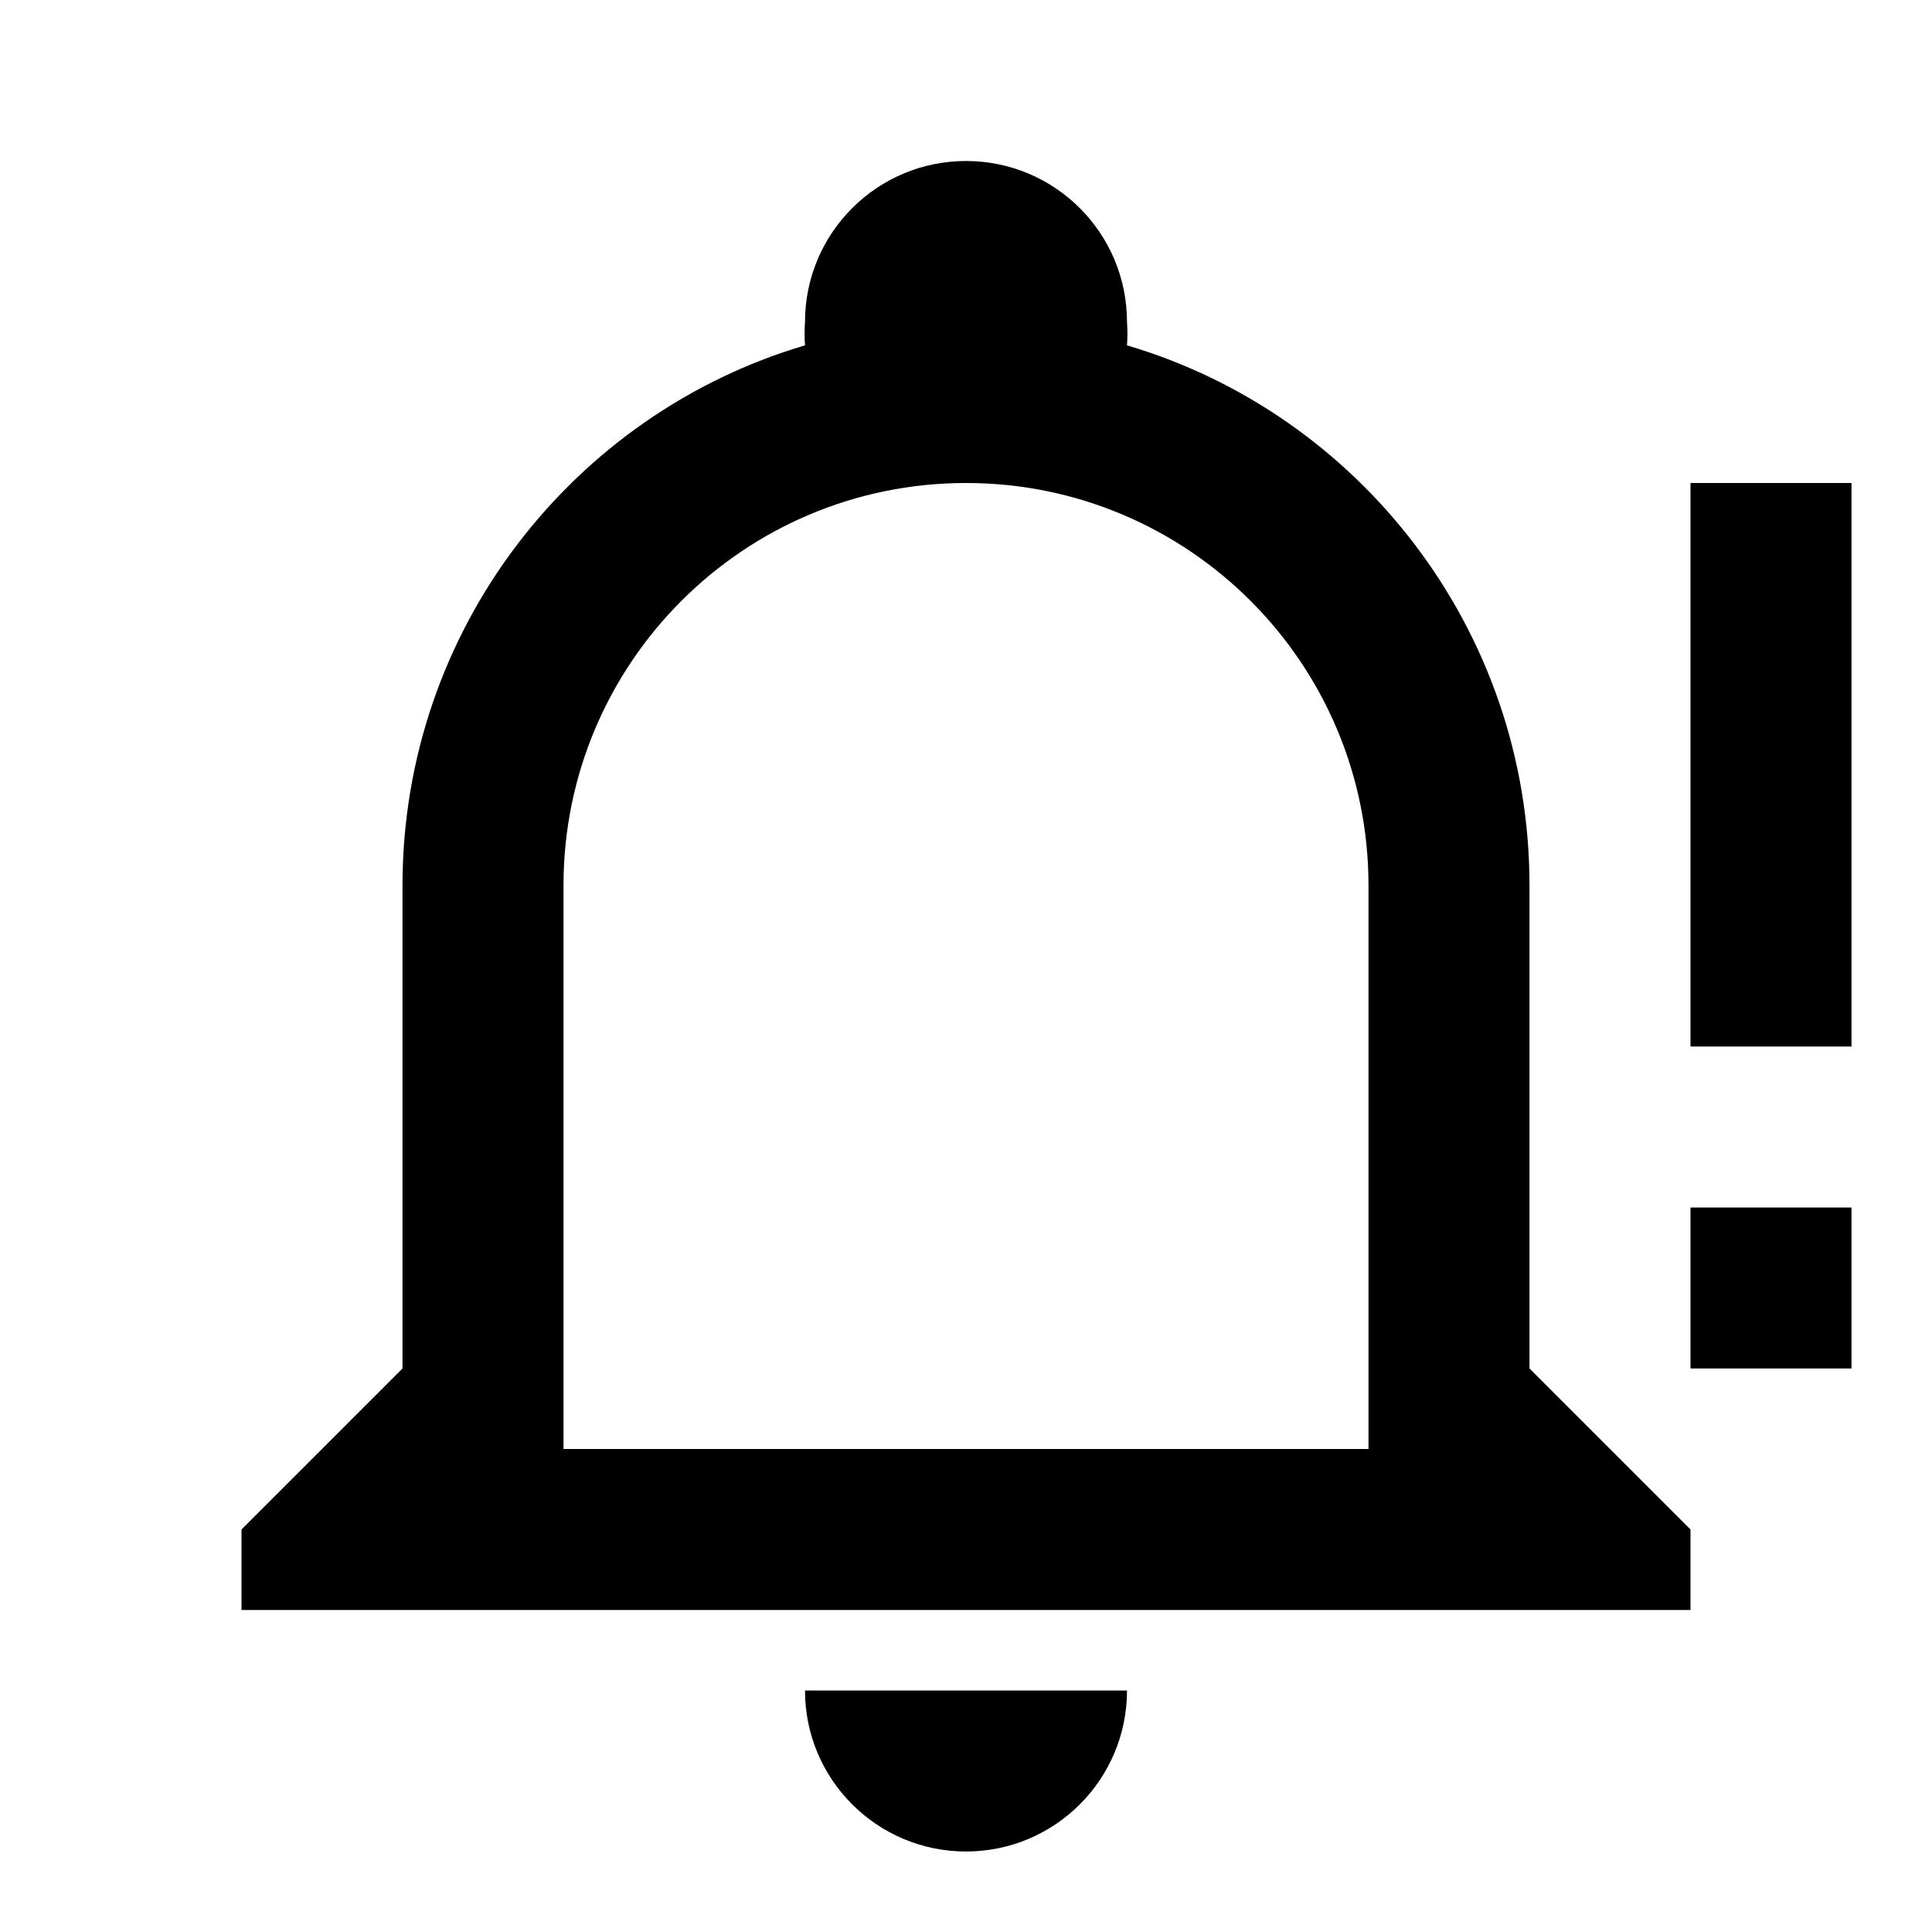
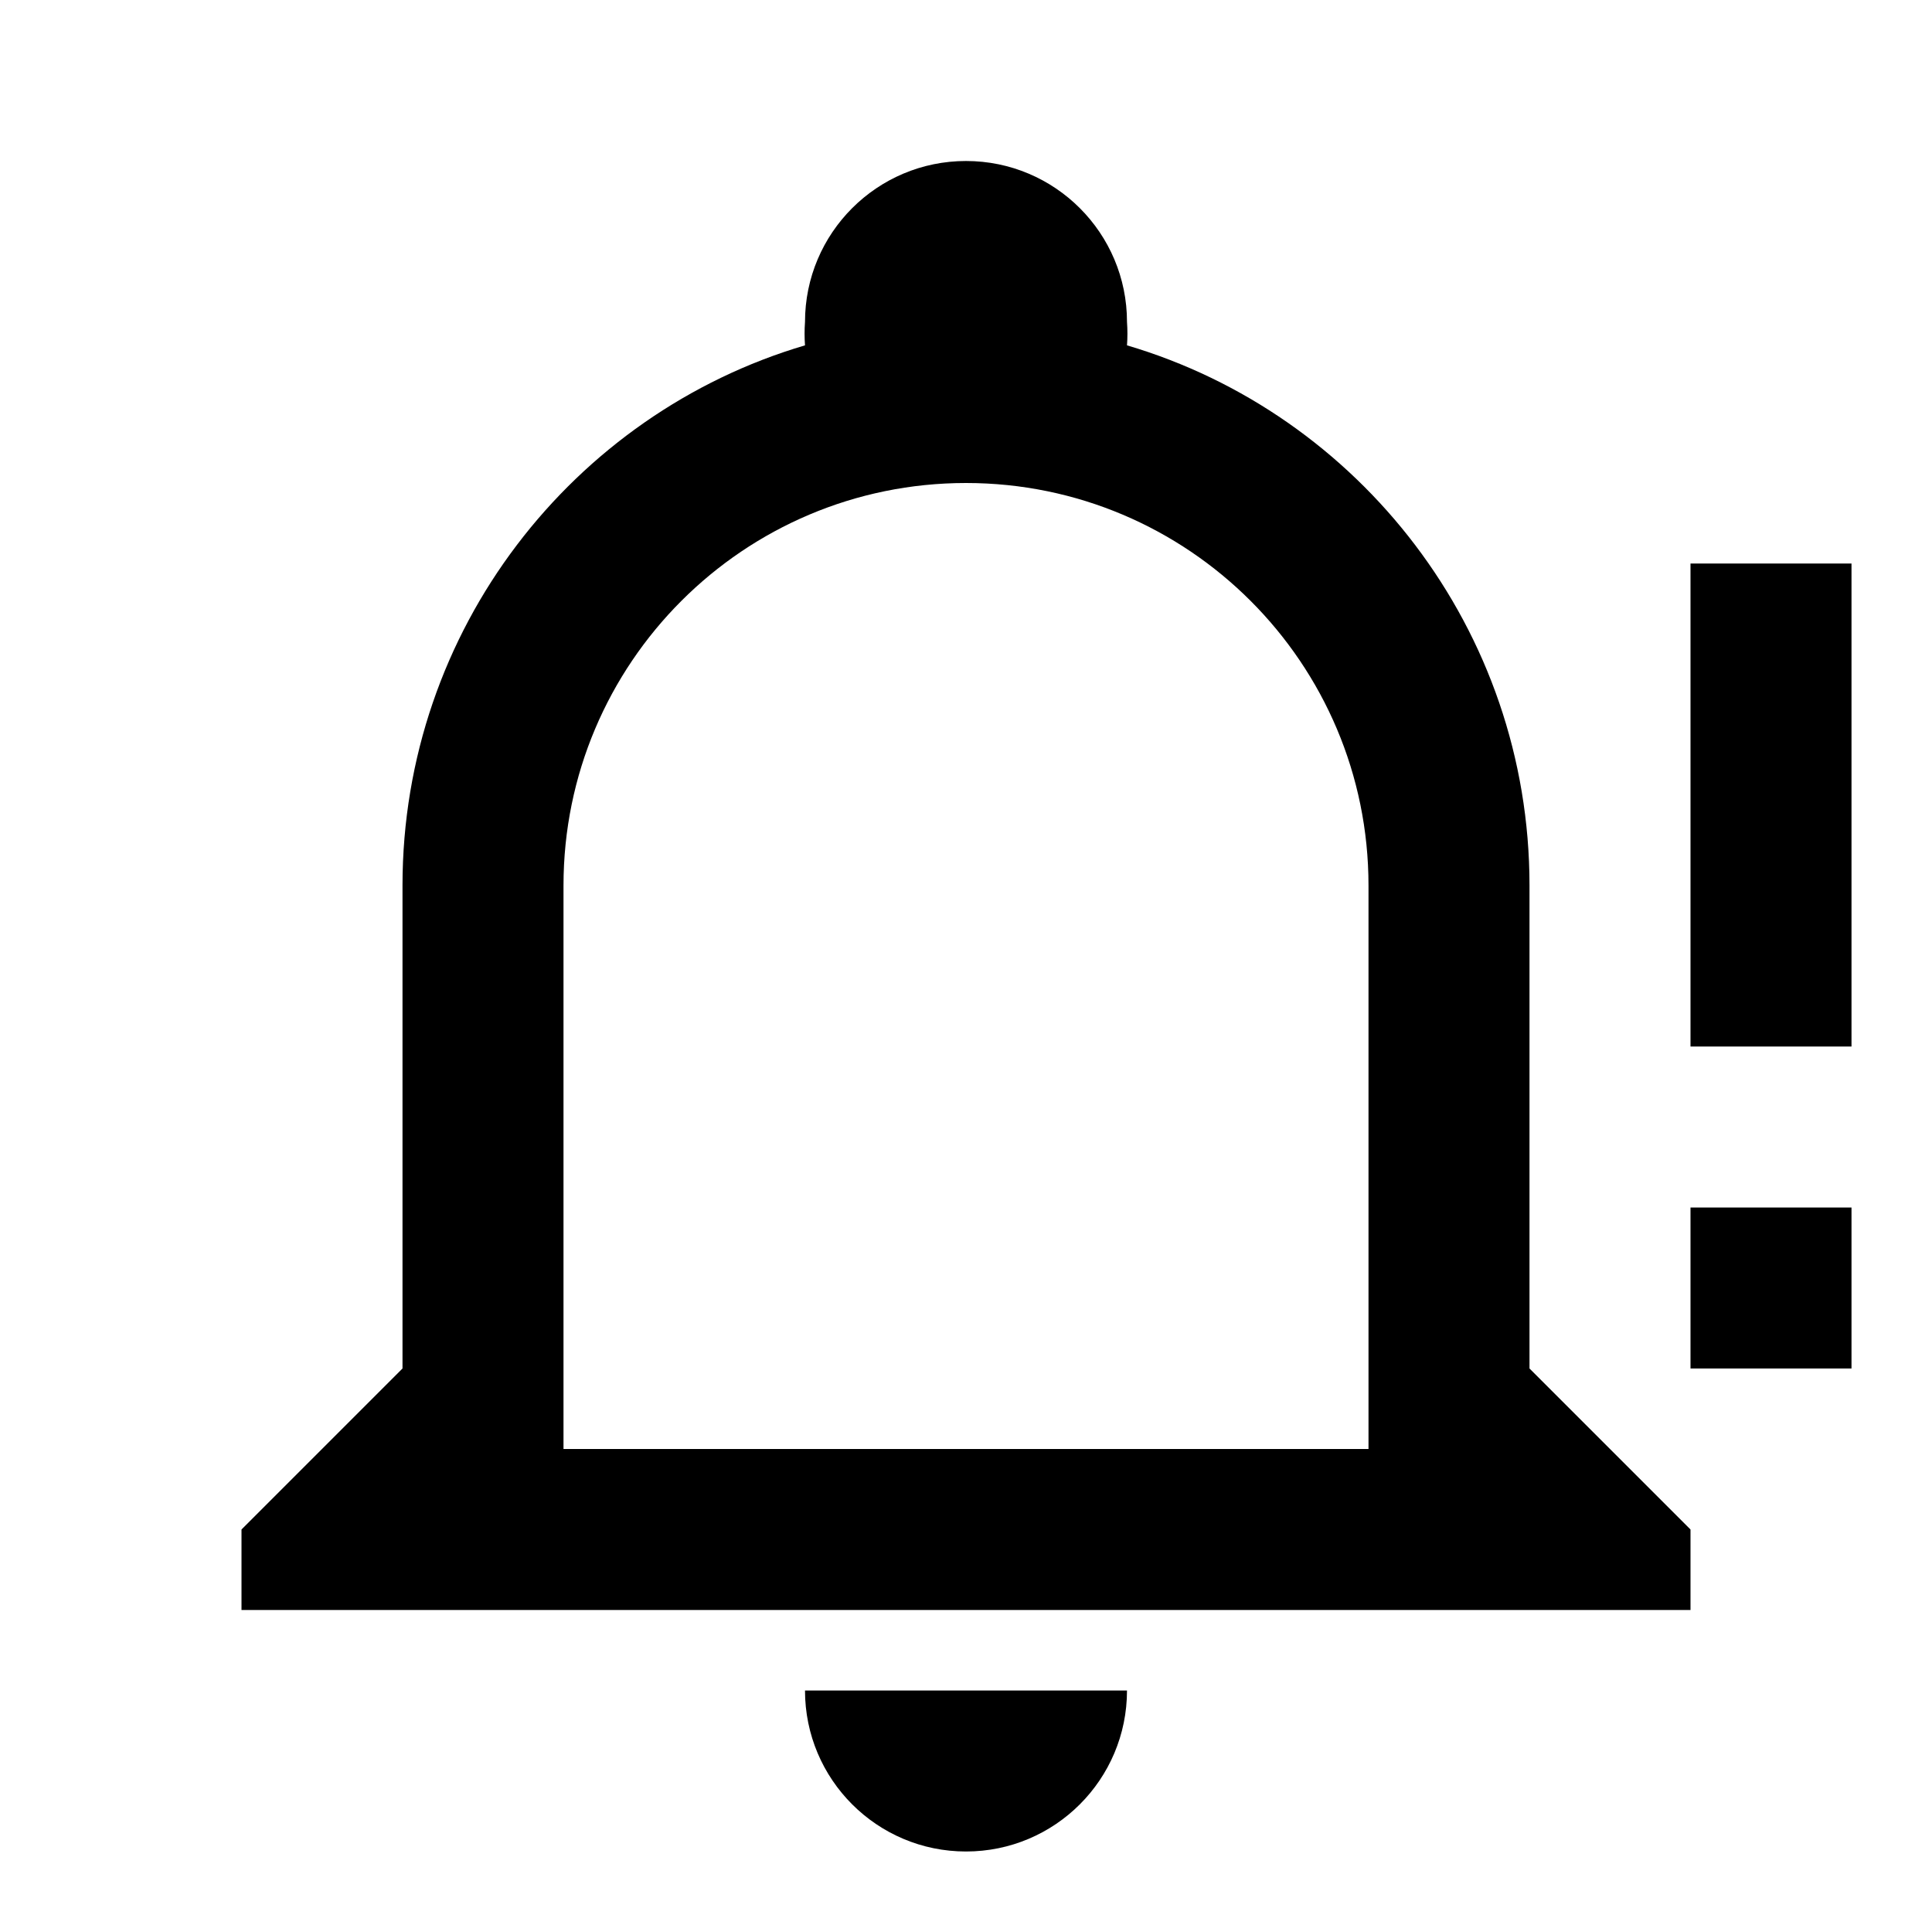
<svg xmlns="http://www.w3.org/2000/svg" version="1.1" id="mdi-bell-alert-outline" width="24" height="24" viewBox="0 0 24 24">
-   <path d="M12 2A2 2 0 0 0 10 4A2 2 0 0 0 10 4.29C7.12 5.14 5 7.82 5 11V17L3 19V20H21V19L19 17V11C19 7.82 16.88 5.14 14 4.29A2 2 0 0 0 14 4A2 2 0 0 0 12 2M12 6A5 5 0 0 1 17 11V18H7V11A5 5 0 0 1 12 6M21 6V13H23V6H21M21 15V17H23V15H21M10 21A2 2 0 0 0 12 23A2 2 0 0 0 14 21H10Z" />
+   <path d="M12 2A2 2 0 0 0 10 4A2 2 0 0 0 10 4.29C7.12 5.14 5 7.82 5 11V17L3 19V20H21V19L19 17V11C19 7.82 16.88 5.14 14 4.29A2 2 0 0 0 14 4A2 2 0 0 0 12 2M12 6A5 5 0 0 1 17 11V18H7V11A5 5 0 0 1 12 6M21 7V13H23V7H21M21 15V17H23V15H21M10 21A2 2 0 0 0 12 23A2 2 0 0 0 14 21H10Z" />
</svg>
